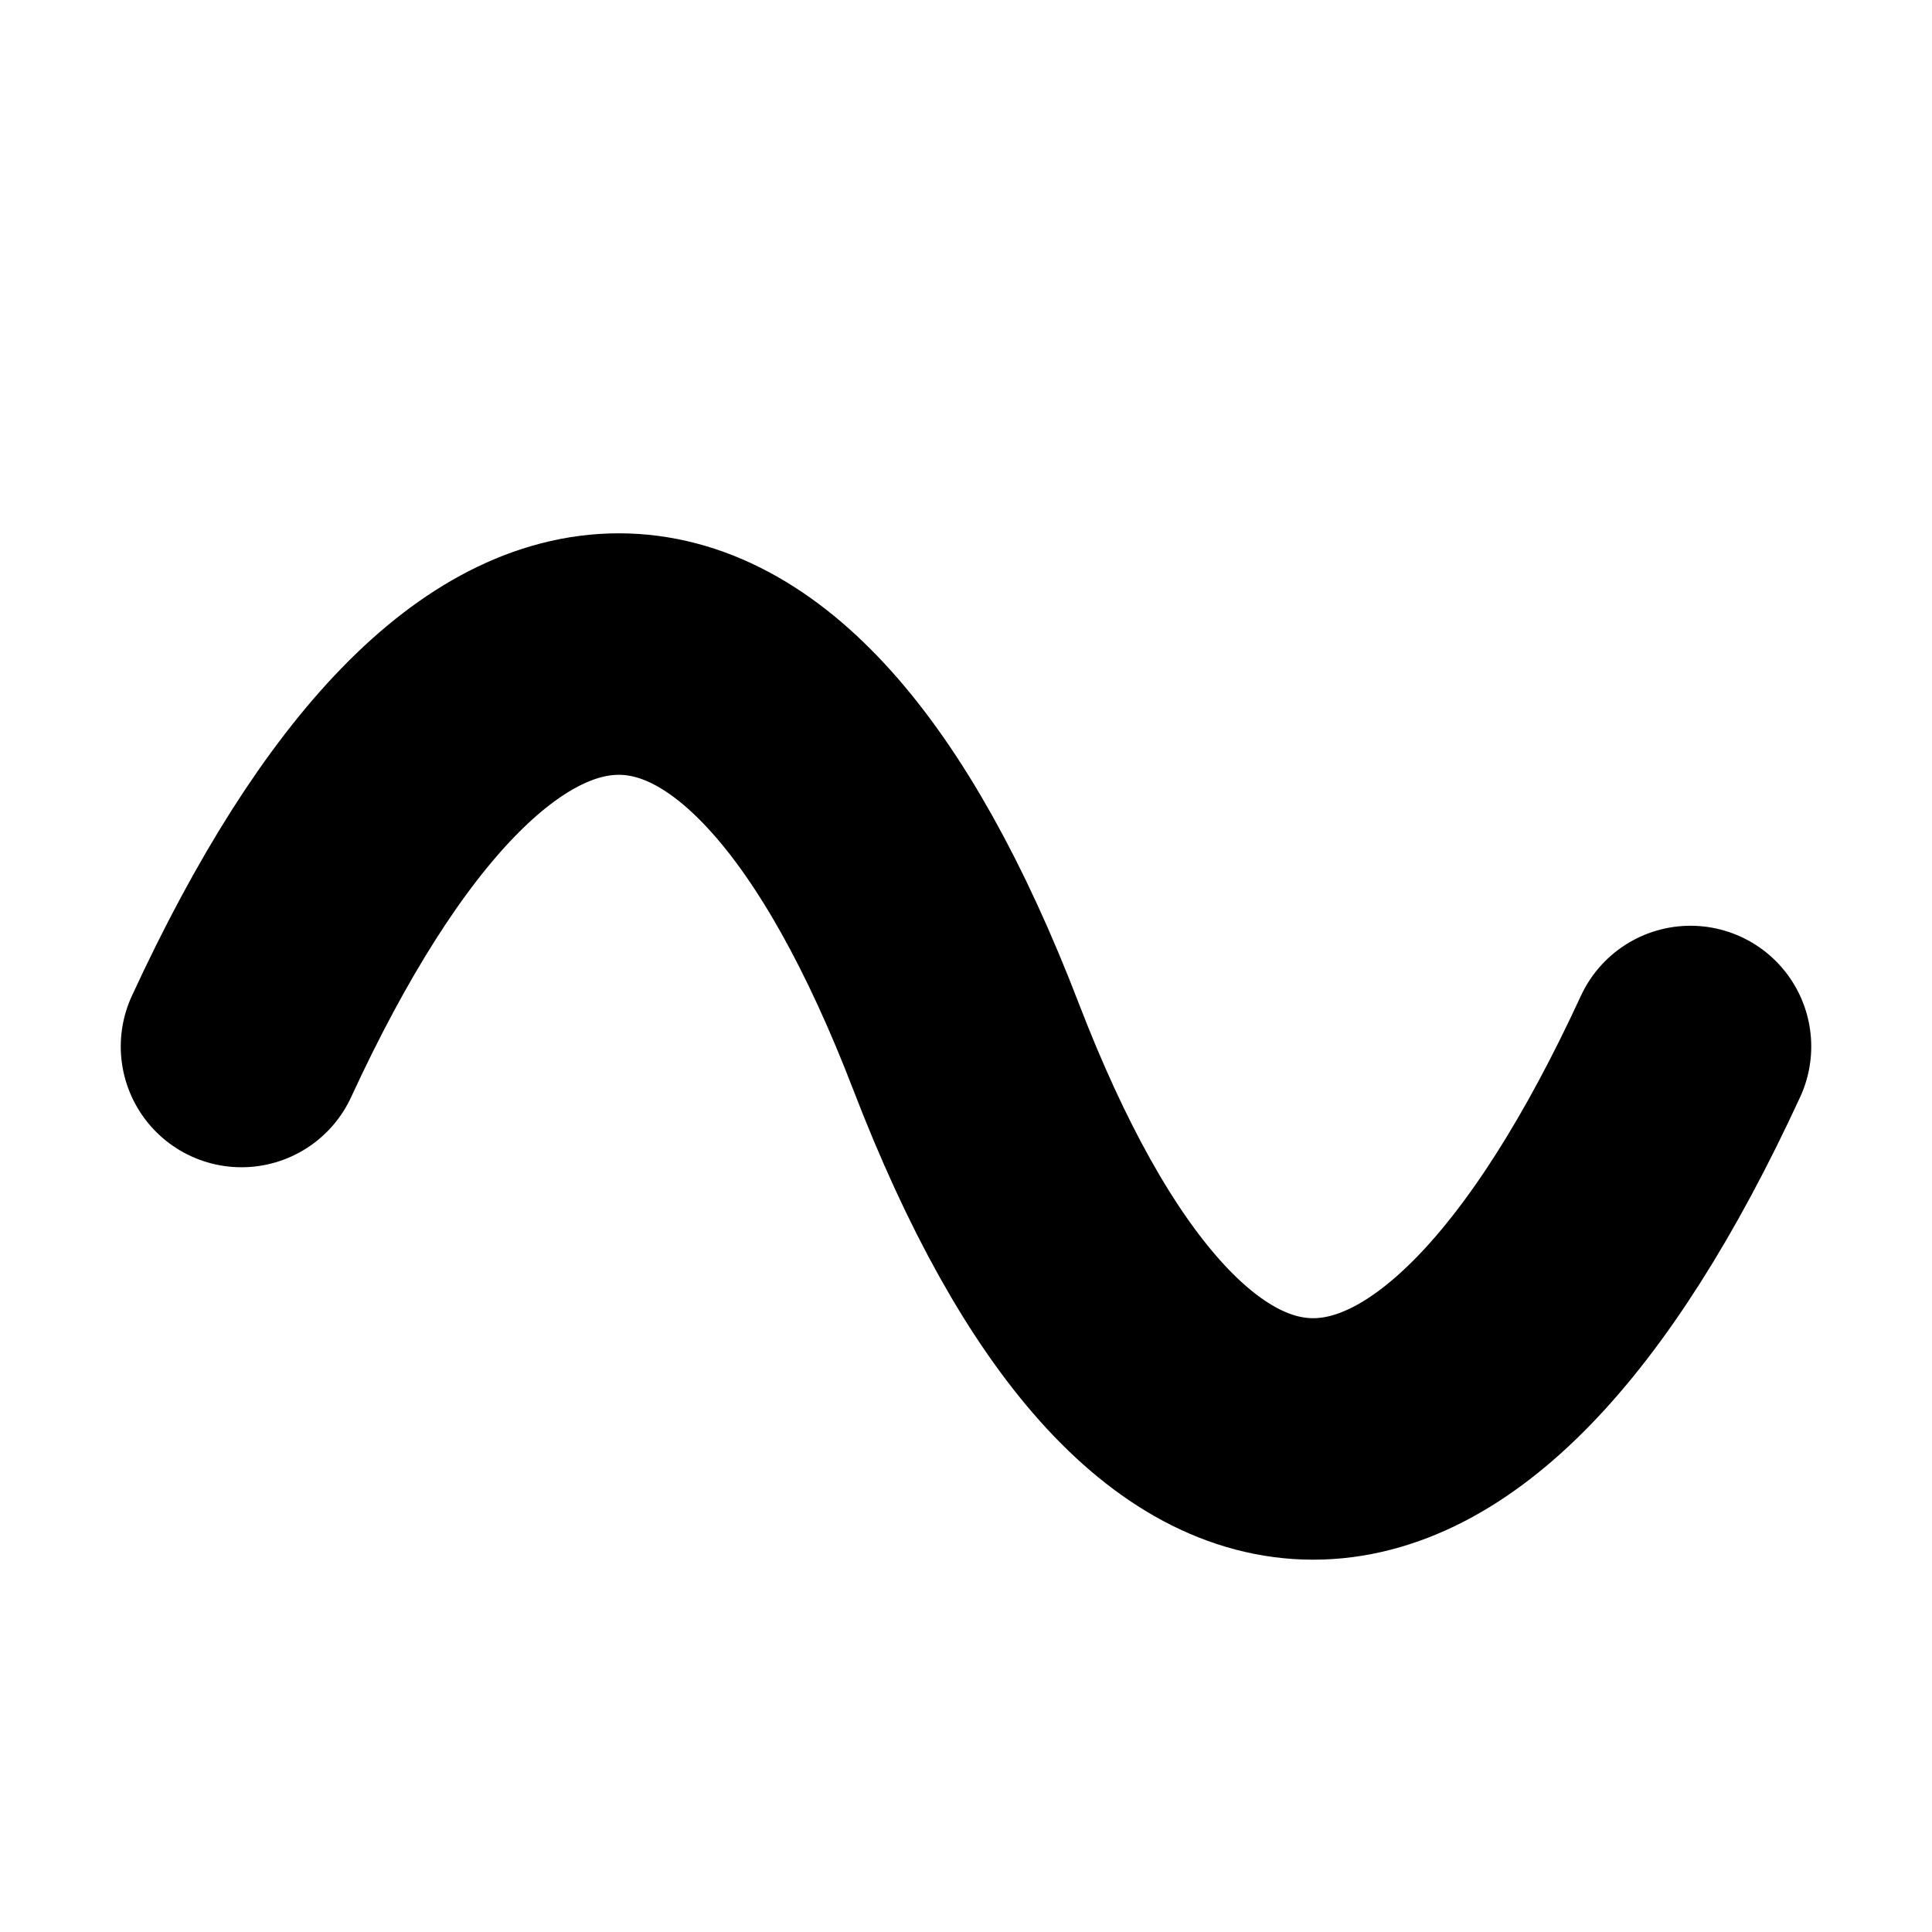
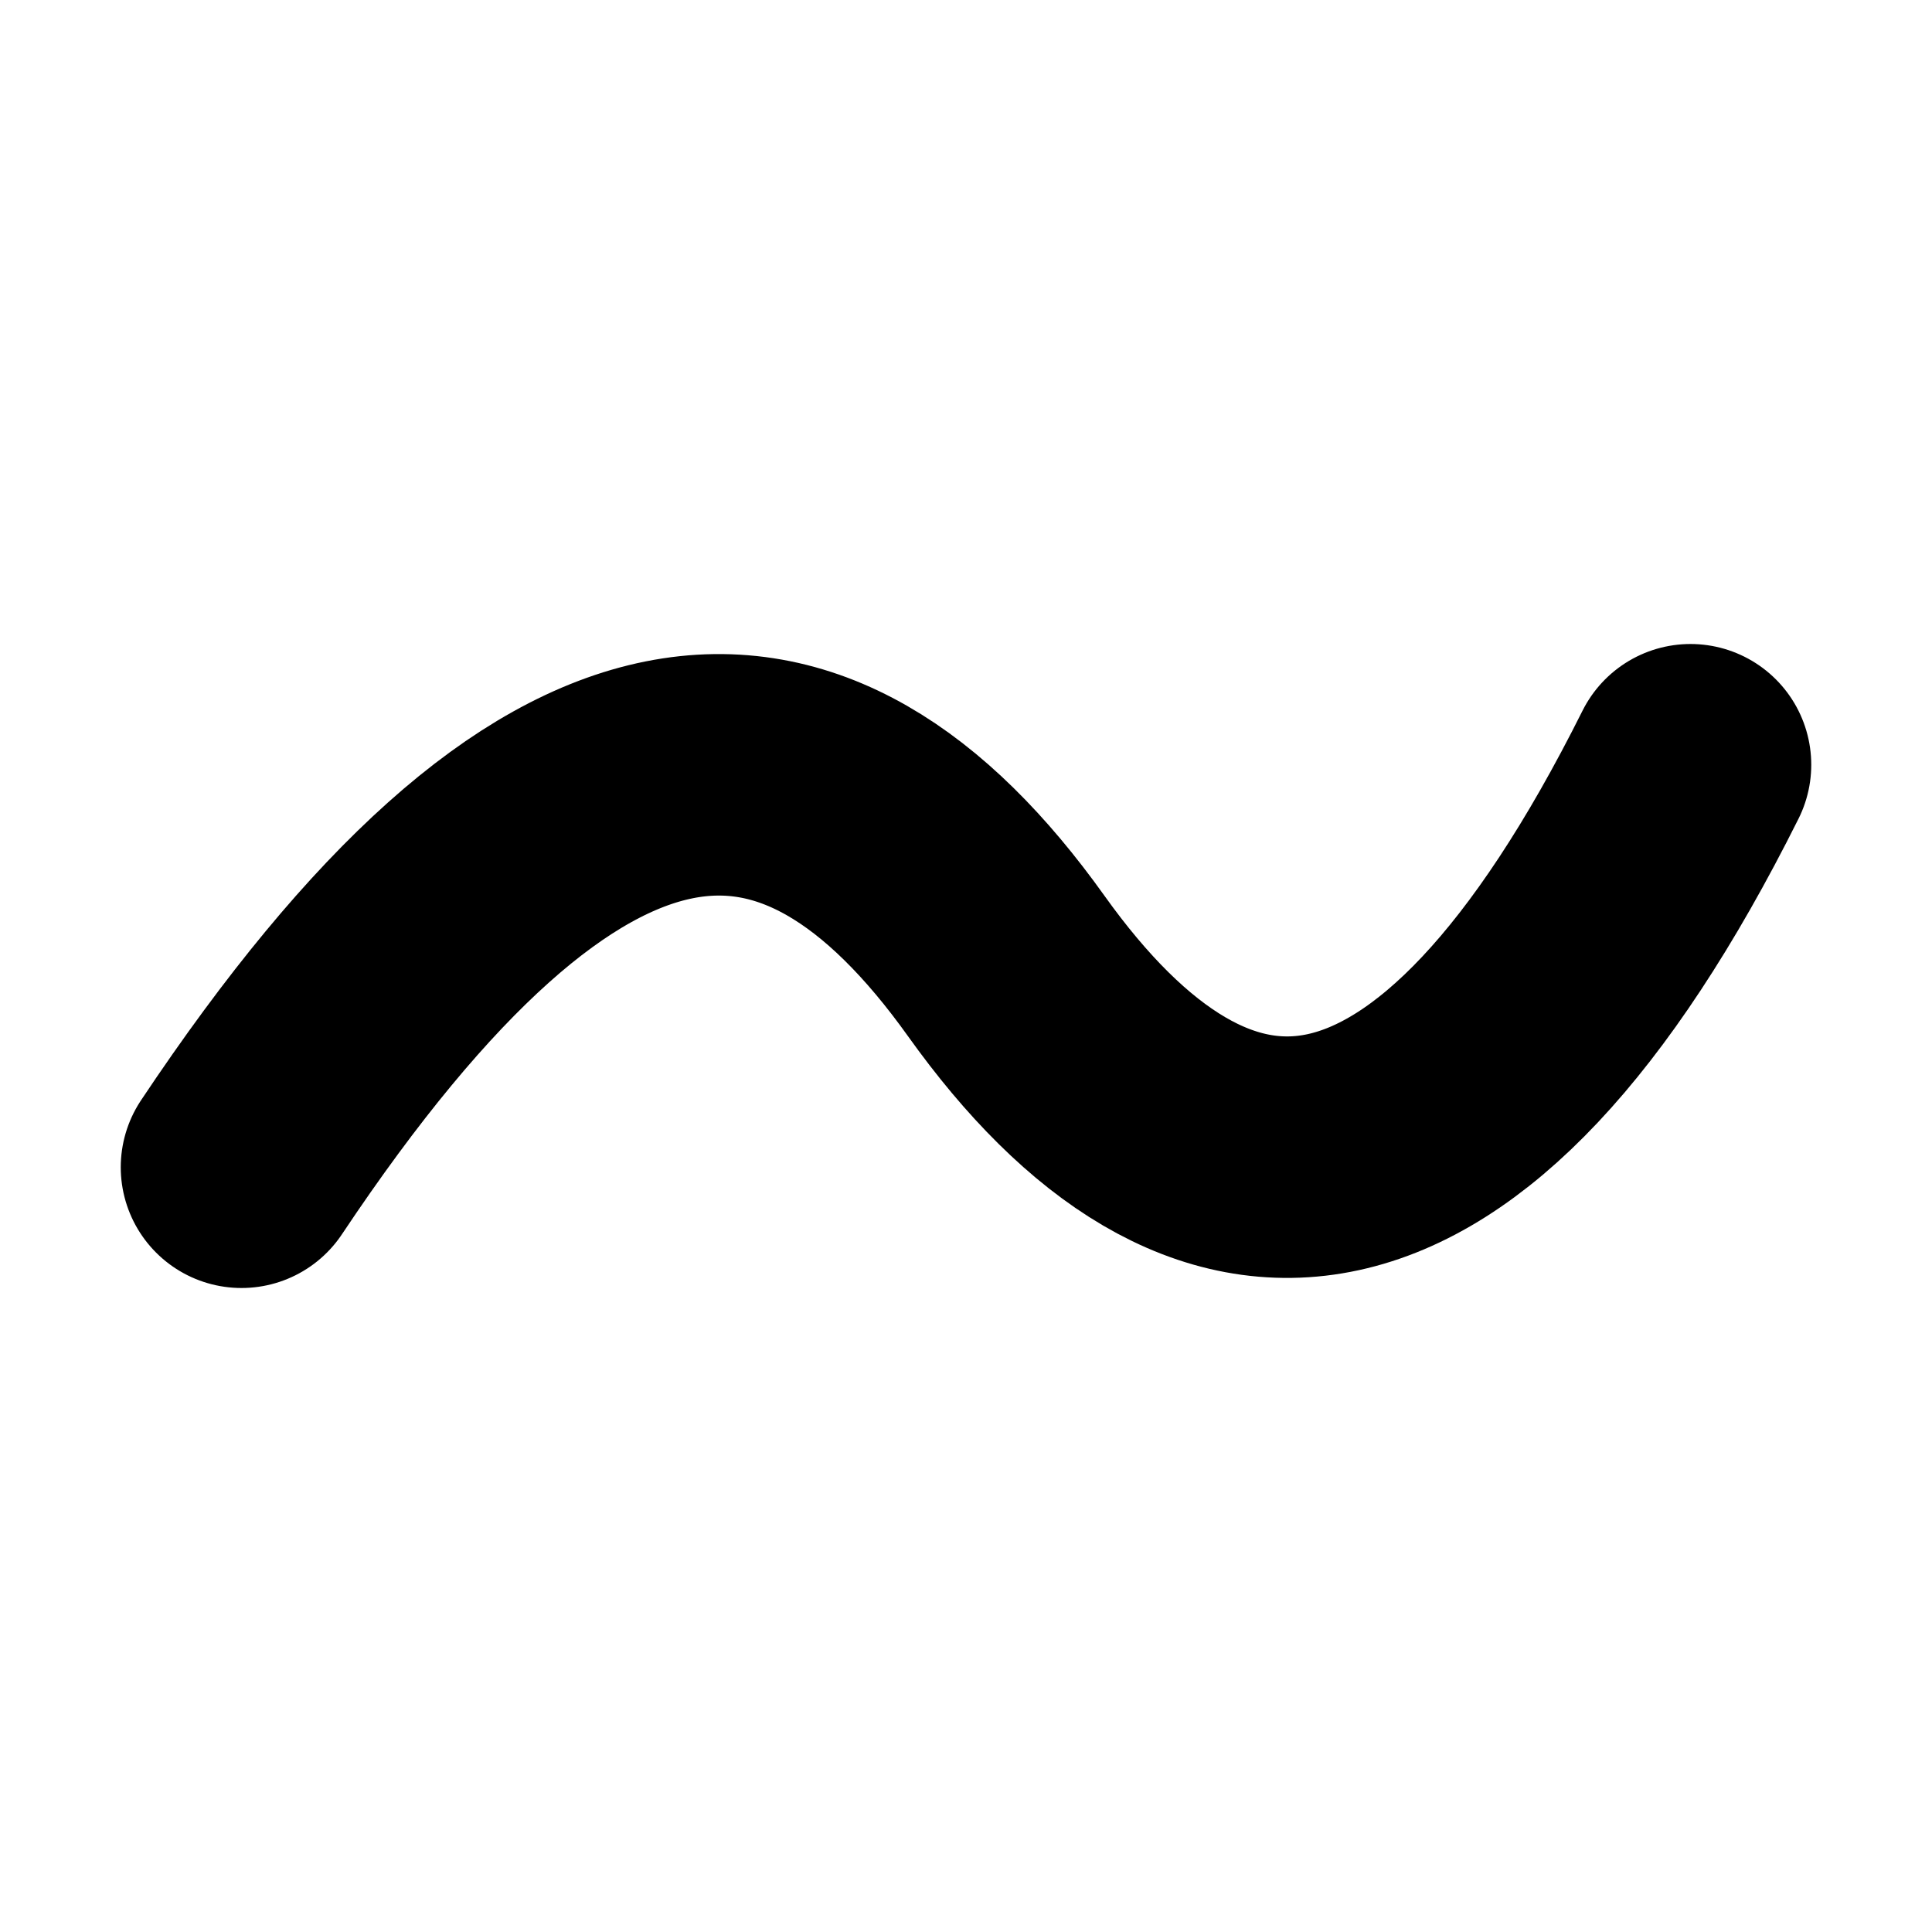
<svg xmlns="http://www.w3.org/2000/svg" width="24" height="24" viewBox="0 0 24 24" fill="none" stroke="currentColor" stroke-width="3" stroke-linecap="round" stroke-linejoin="round">
-   <path d="M3 13C6 6.5 9.5 6.5 12 13C14.5 19.5 18 19.5 21 13" />
+   <path d="M3 14.5C7 8.5 10 8.5 12.5 12C15 15.5 18 15.5 21 9.5" />
</svg>
